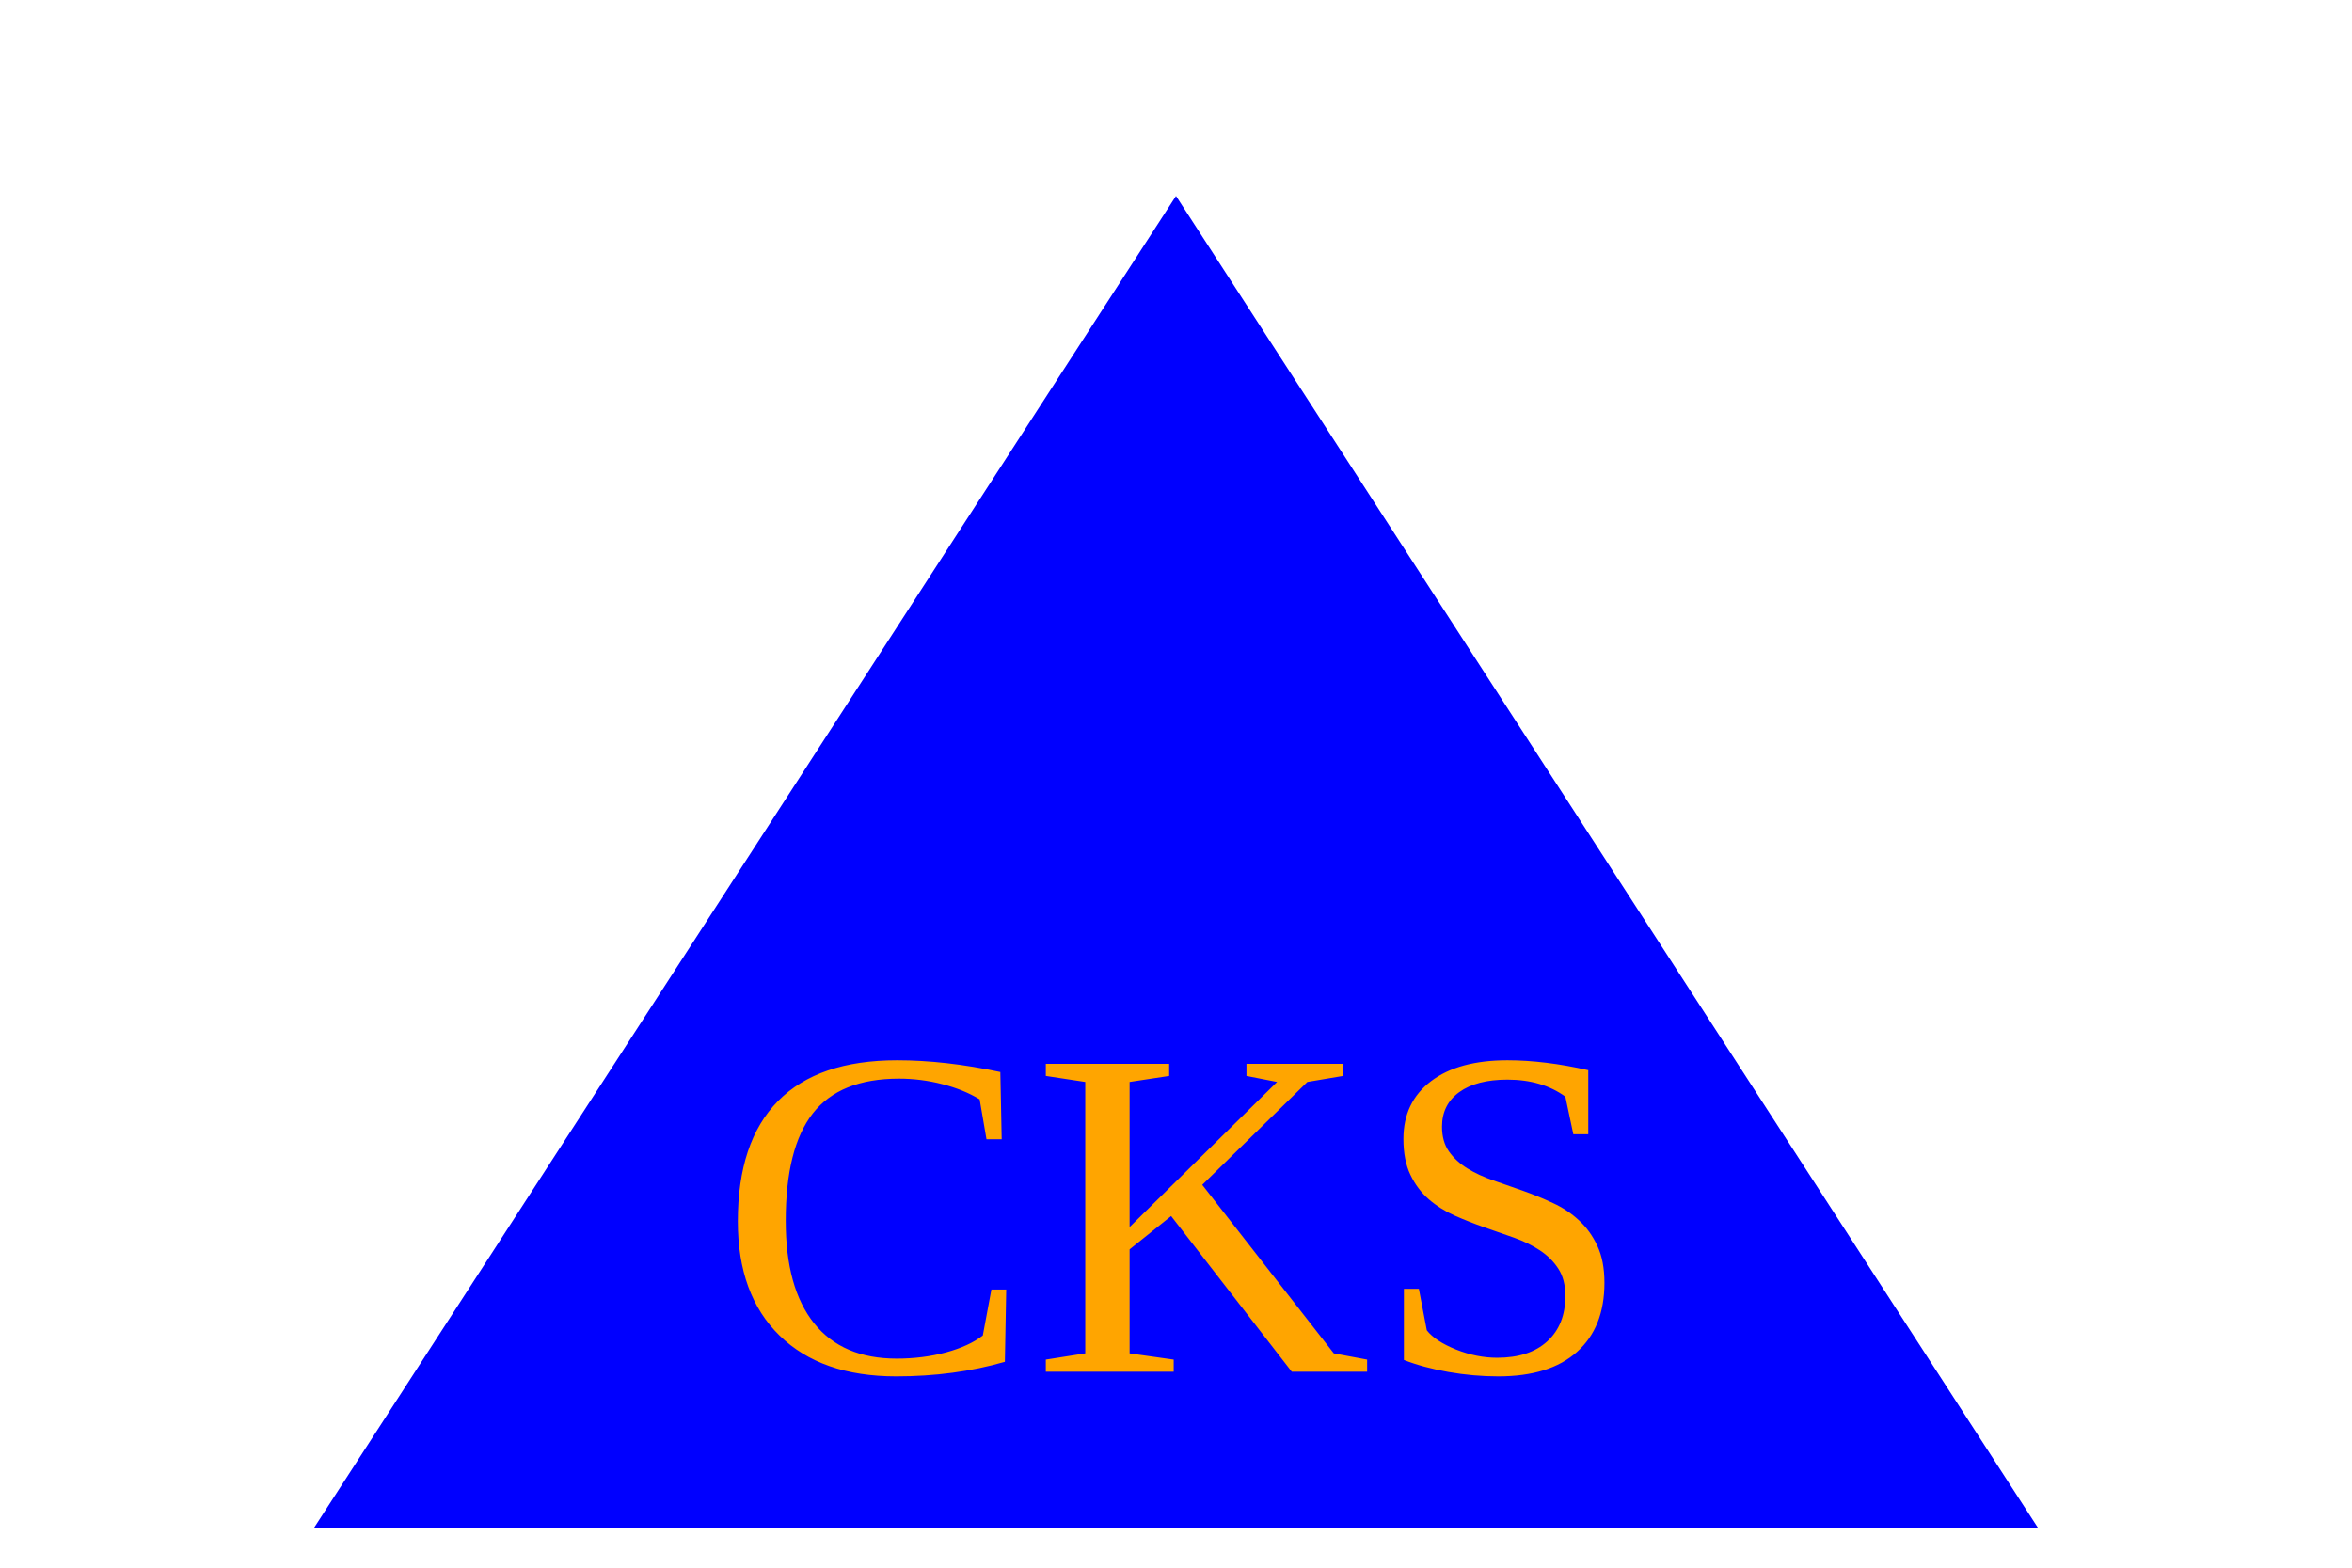
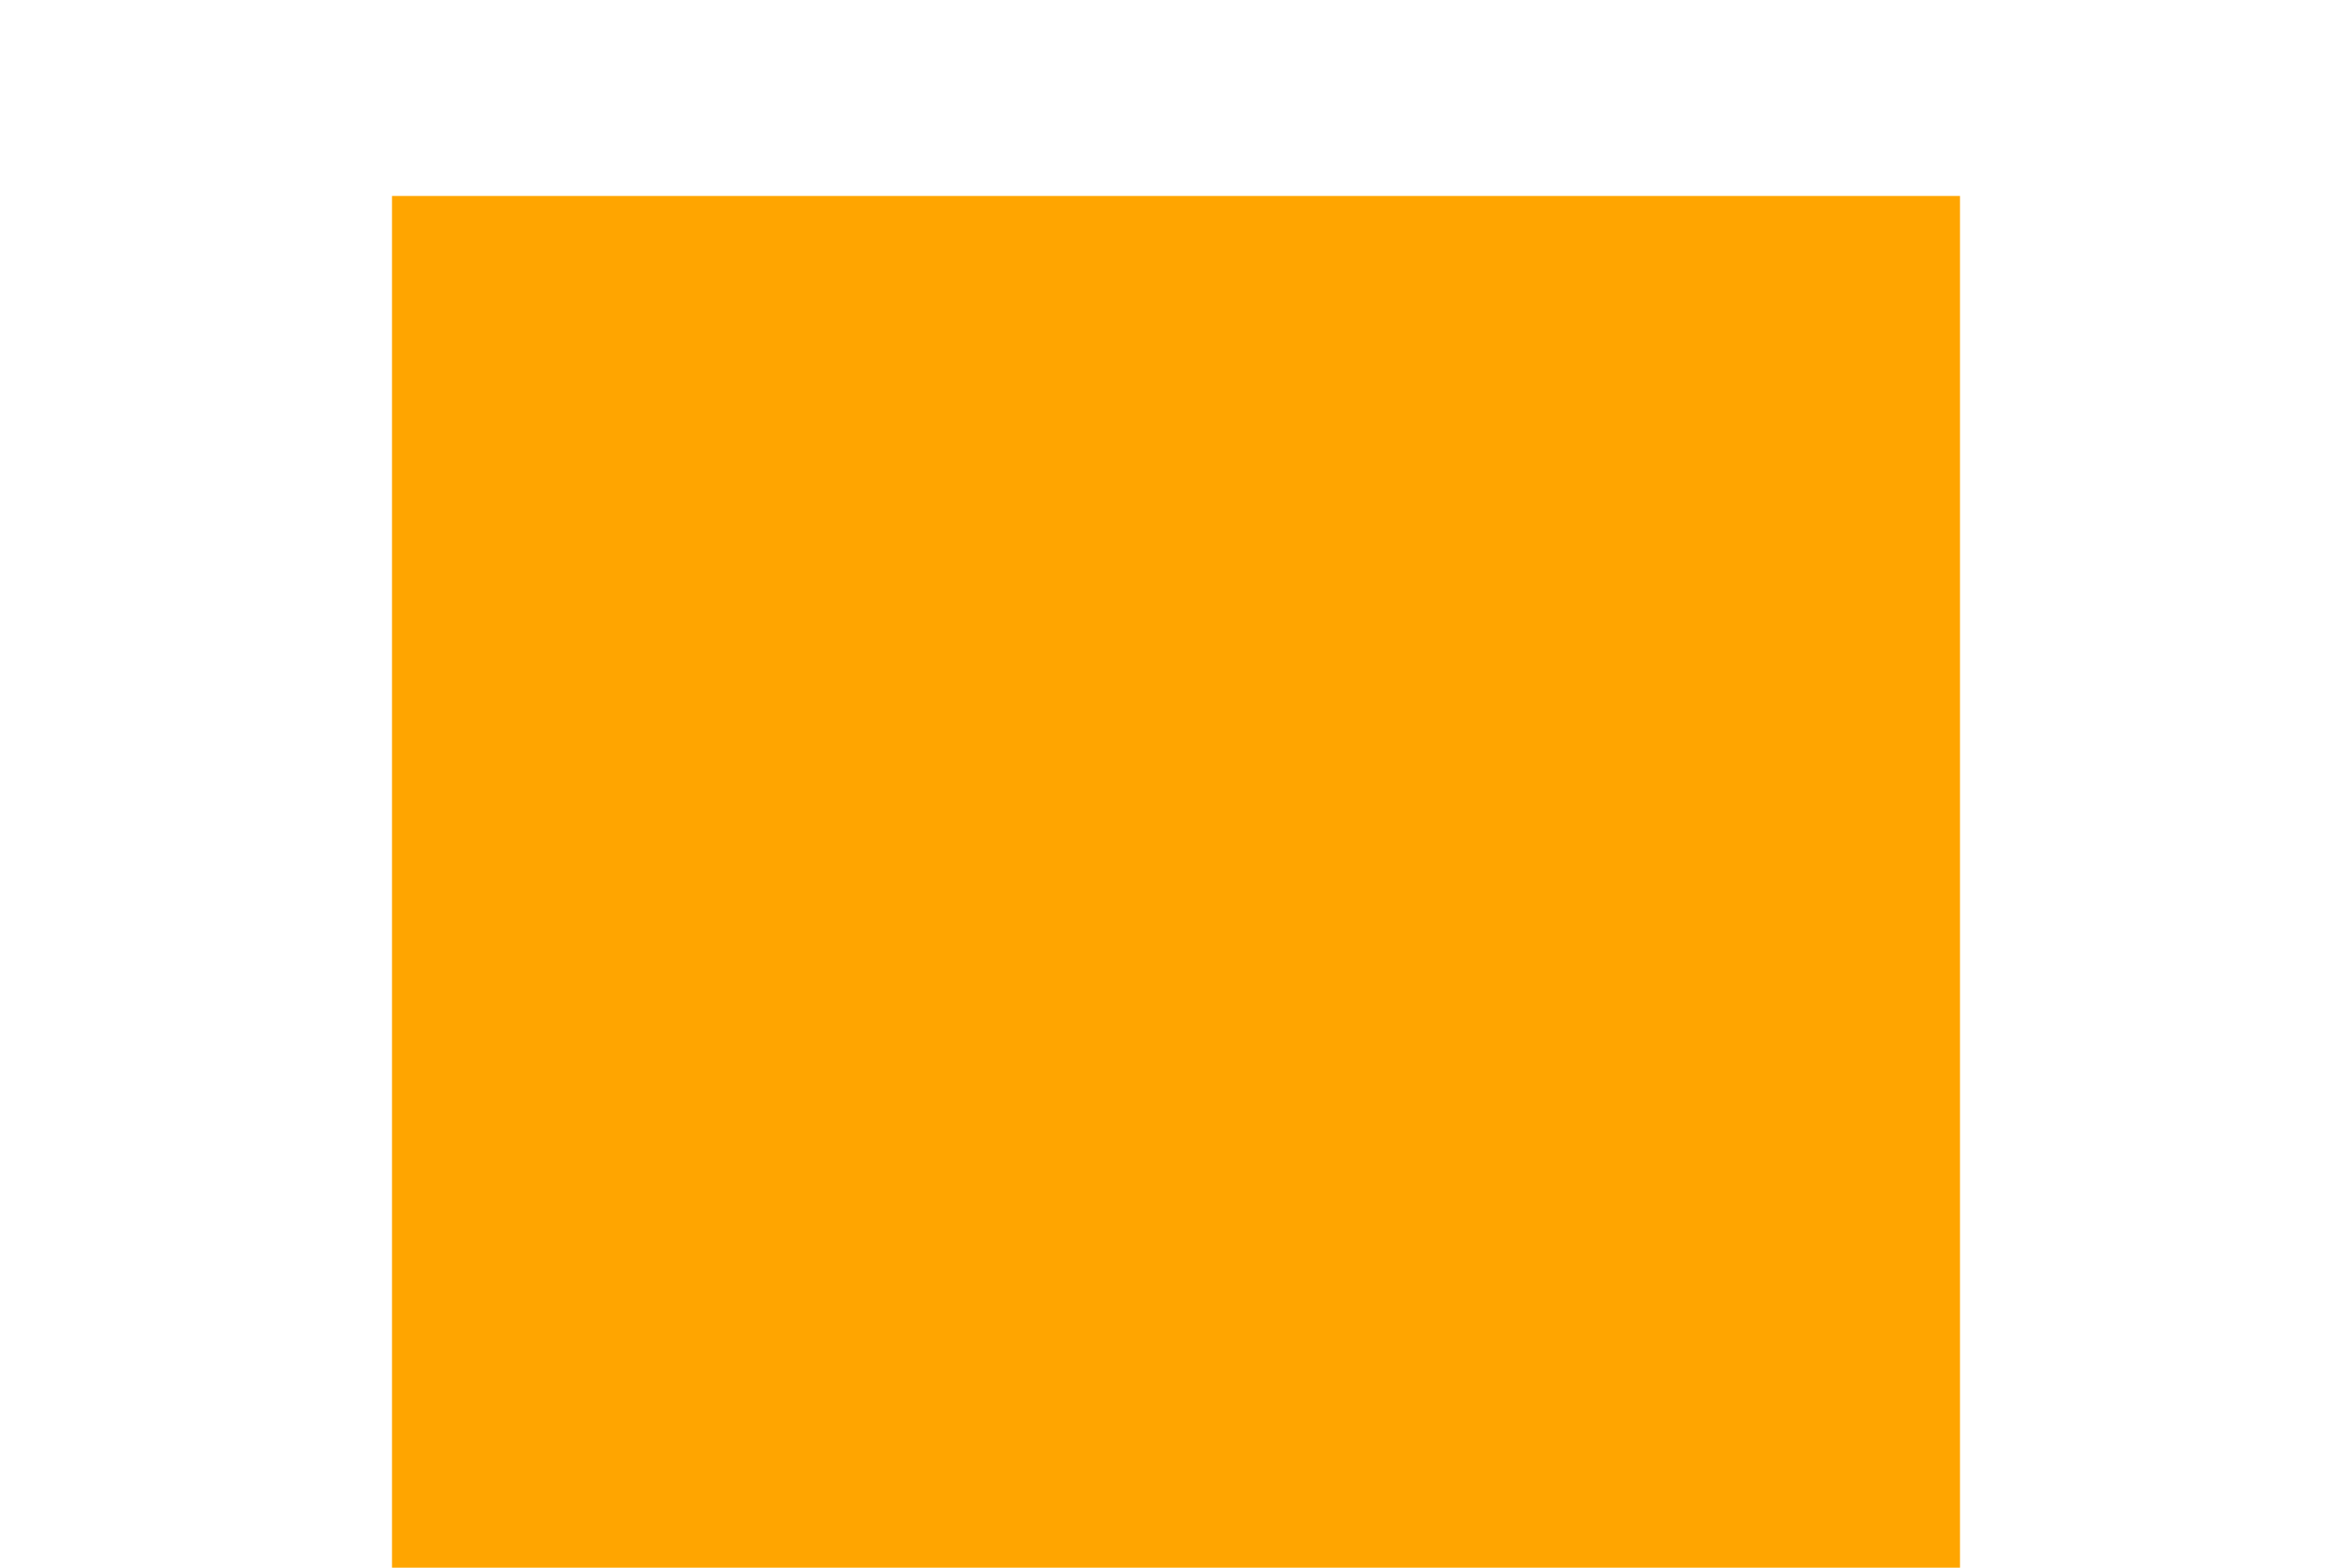
<svg xmlns="http://www.w3.org/2000/svg" version="1.1" width="300" height="200">
-   <polygon points="150, 25 260, 195 40, 195" fill="blue" />
-   <text x="150" y="175" font-size="60" text-anchor="middle" fill="orange">
-           CKS
+   <polygon points="50, 25 250, 25 250, 200 50, 200" fill="orange" />
+   <text x="150" y="130" font-size="60" text-anchor="middle" fill="">
+           
        </text>
</svg>
